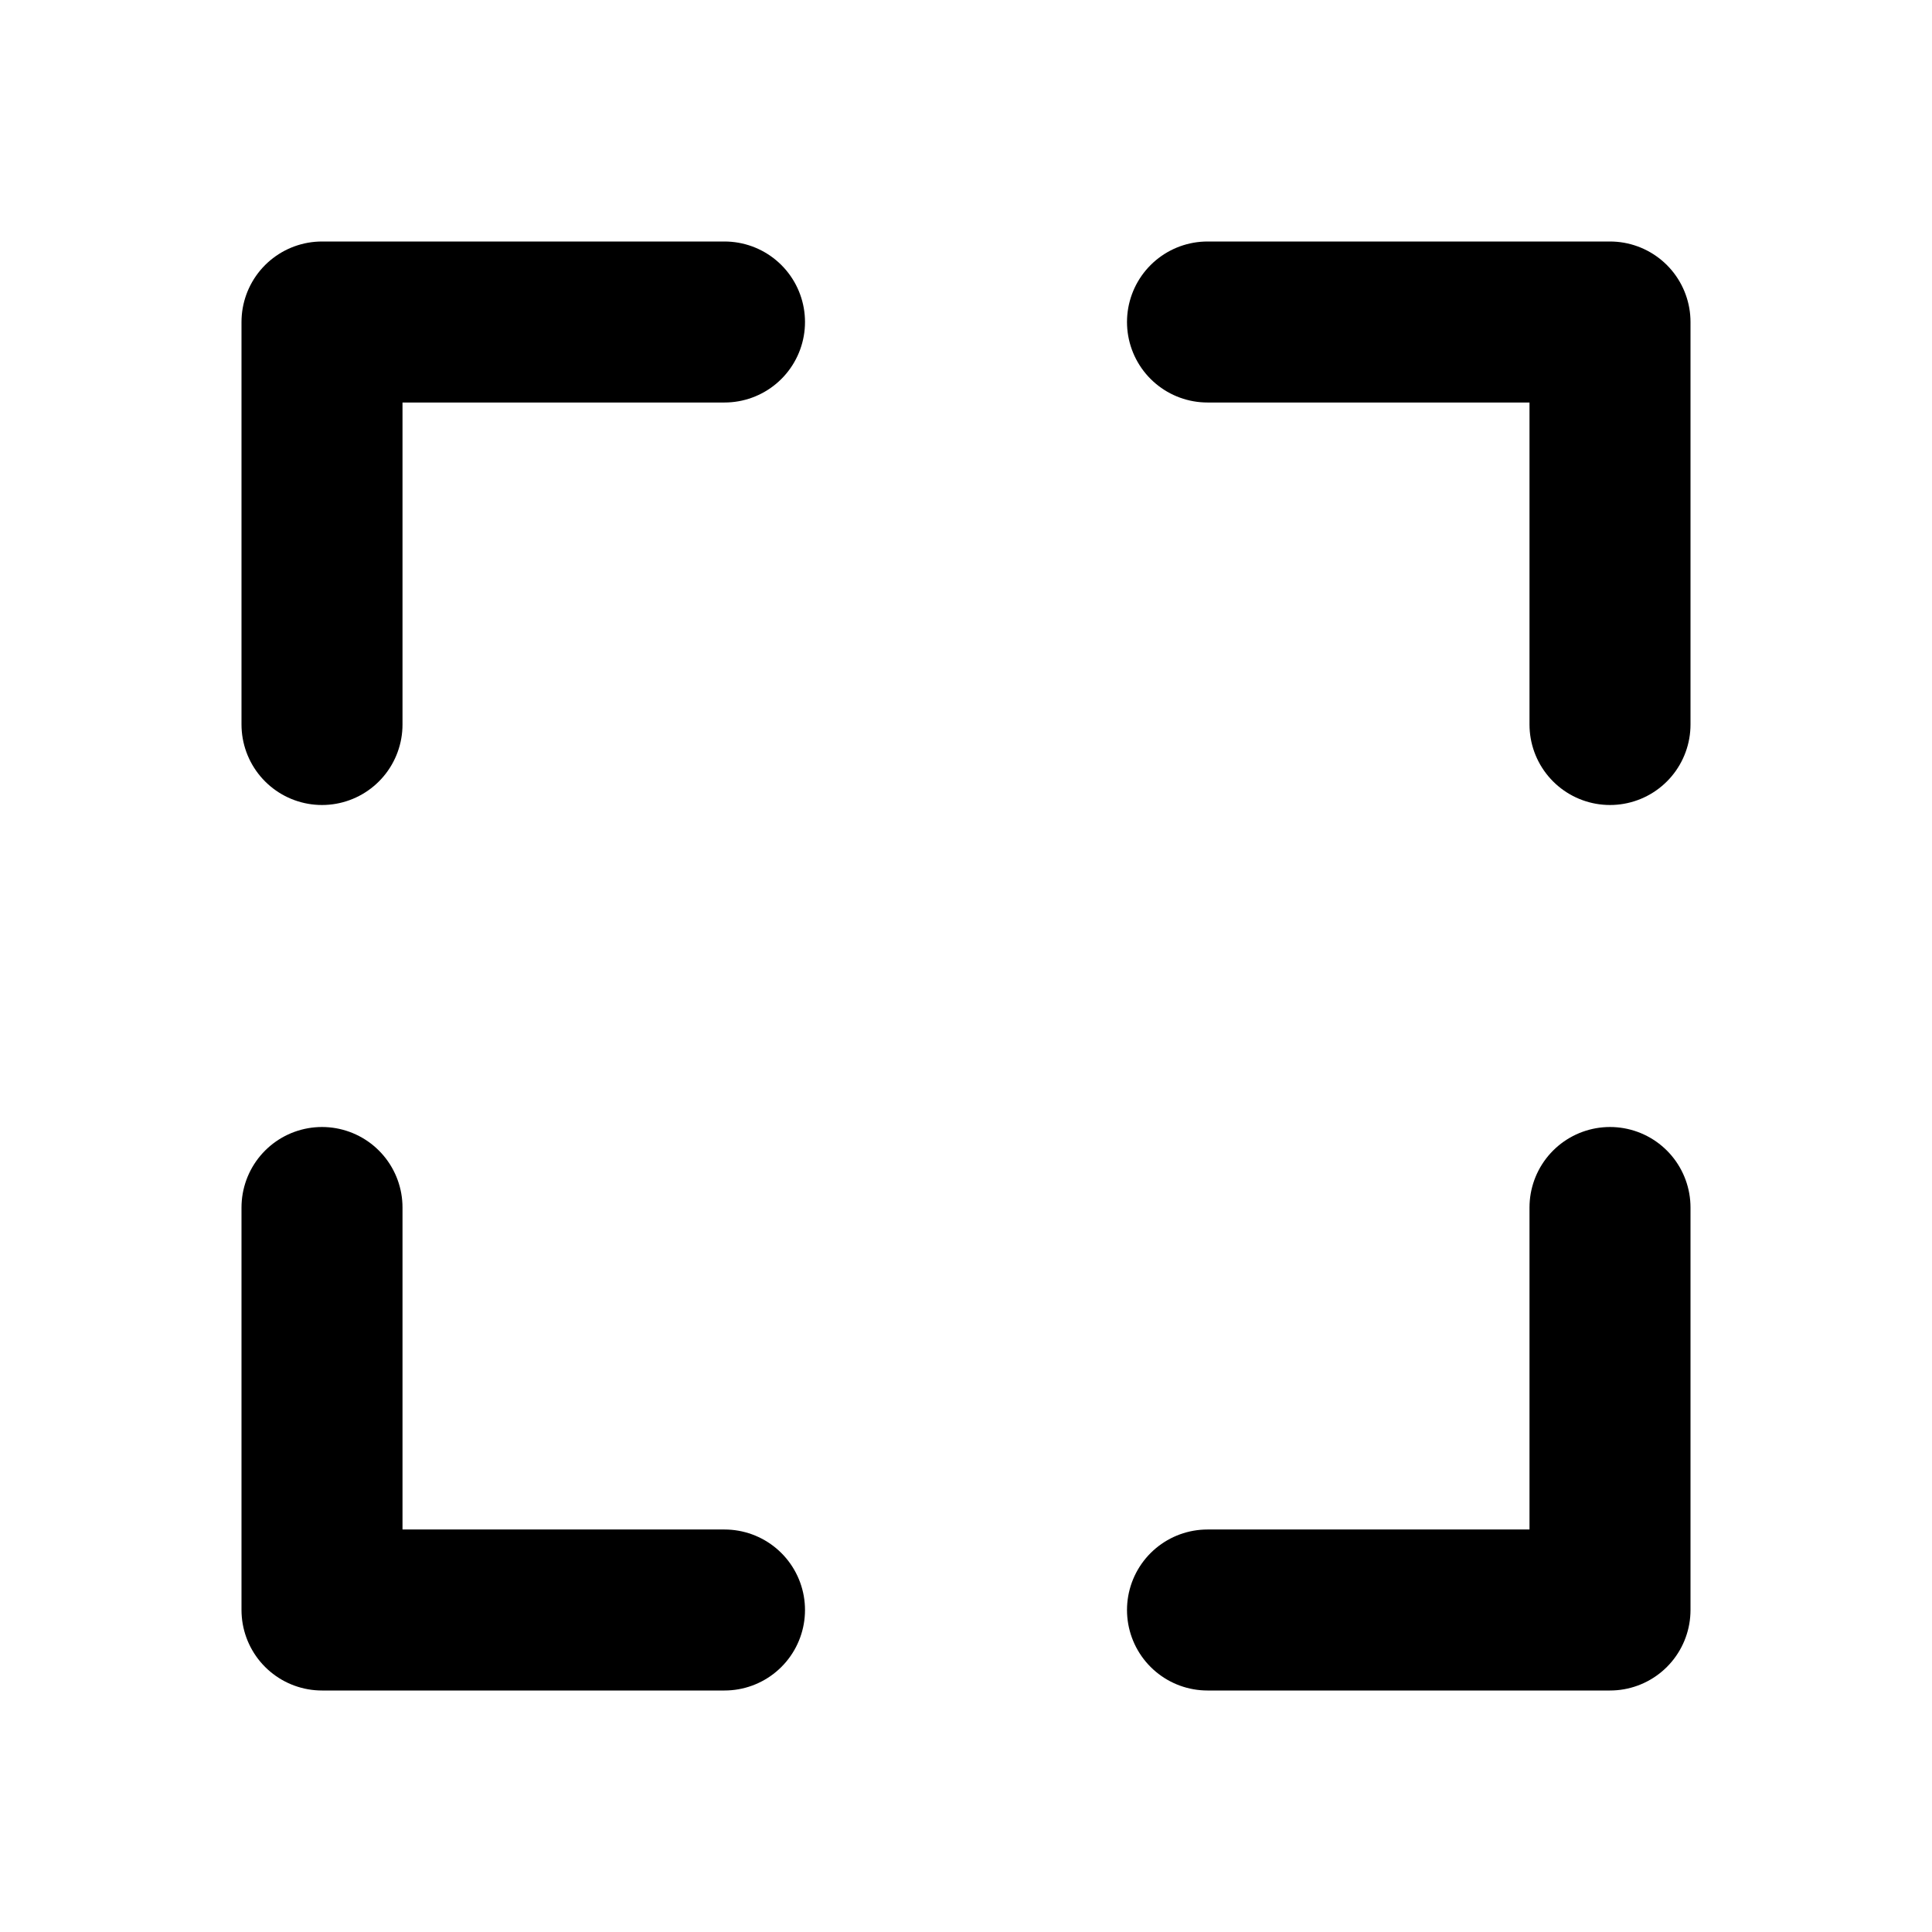
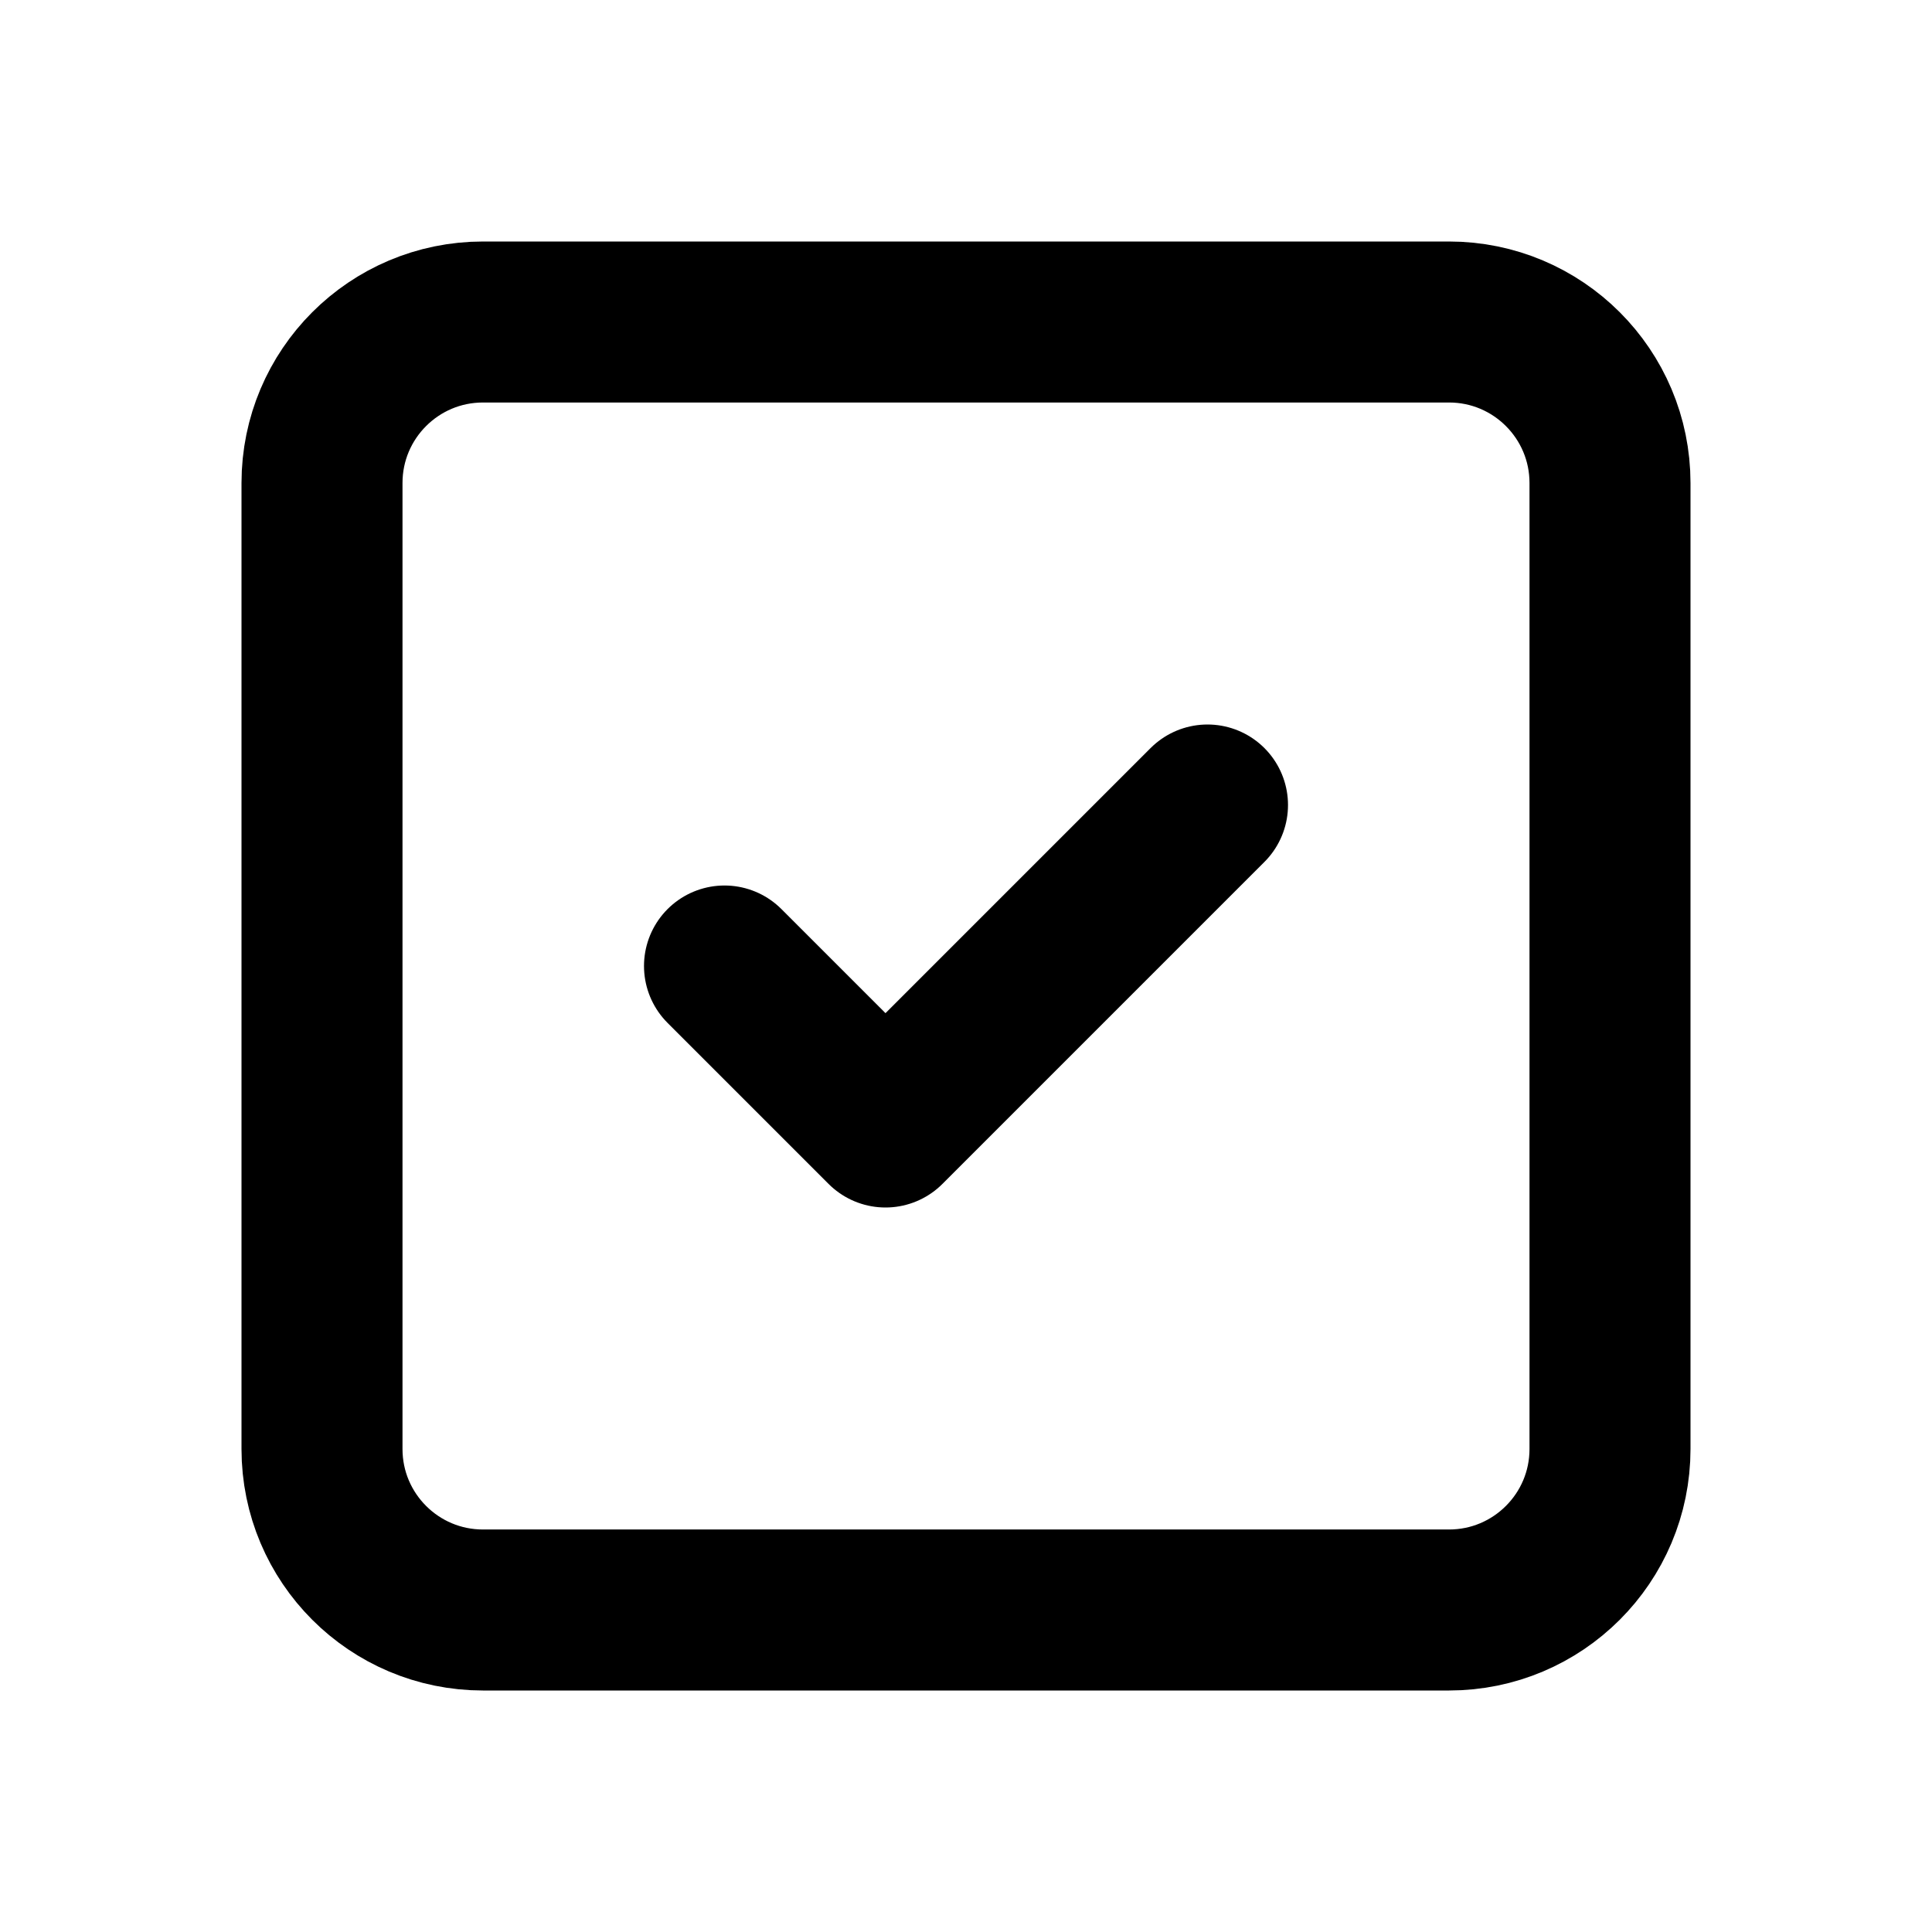
<svg xmlns="http://www.w3.org/2000/svg" width="24" height="24" viewBox="0 0 24 24" fill="none" stroke="currentColor" stroke-width="2" stroke-linecap="round" stroke-linejoin="round">
-   <path d="M4 9V4h5" />
-   <path d="M20 9V4h-5" />
-   <path d="M4 15v5h5" />
-   <path d="M20 15v5h-5" />
+   <rect x="4" y="4" width="16" height="16" rx="2" ry="2" />
+   <path d="M9 12l2 2 4-4" />
</svg>
